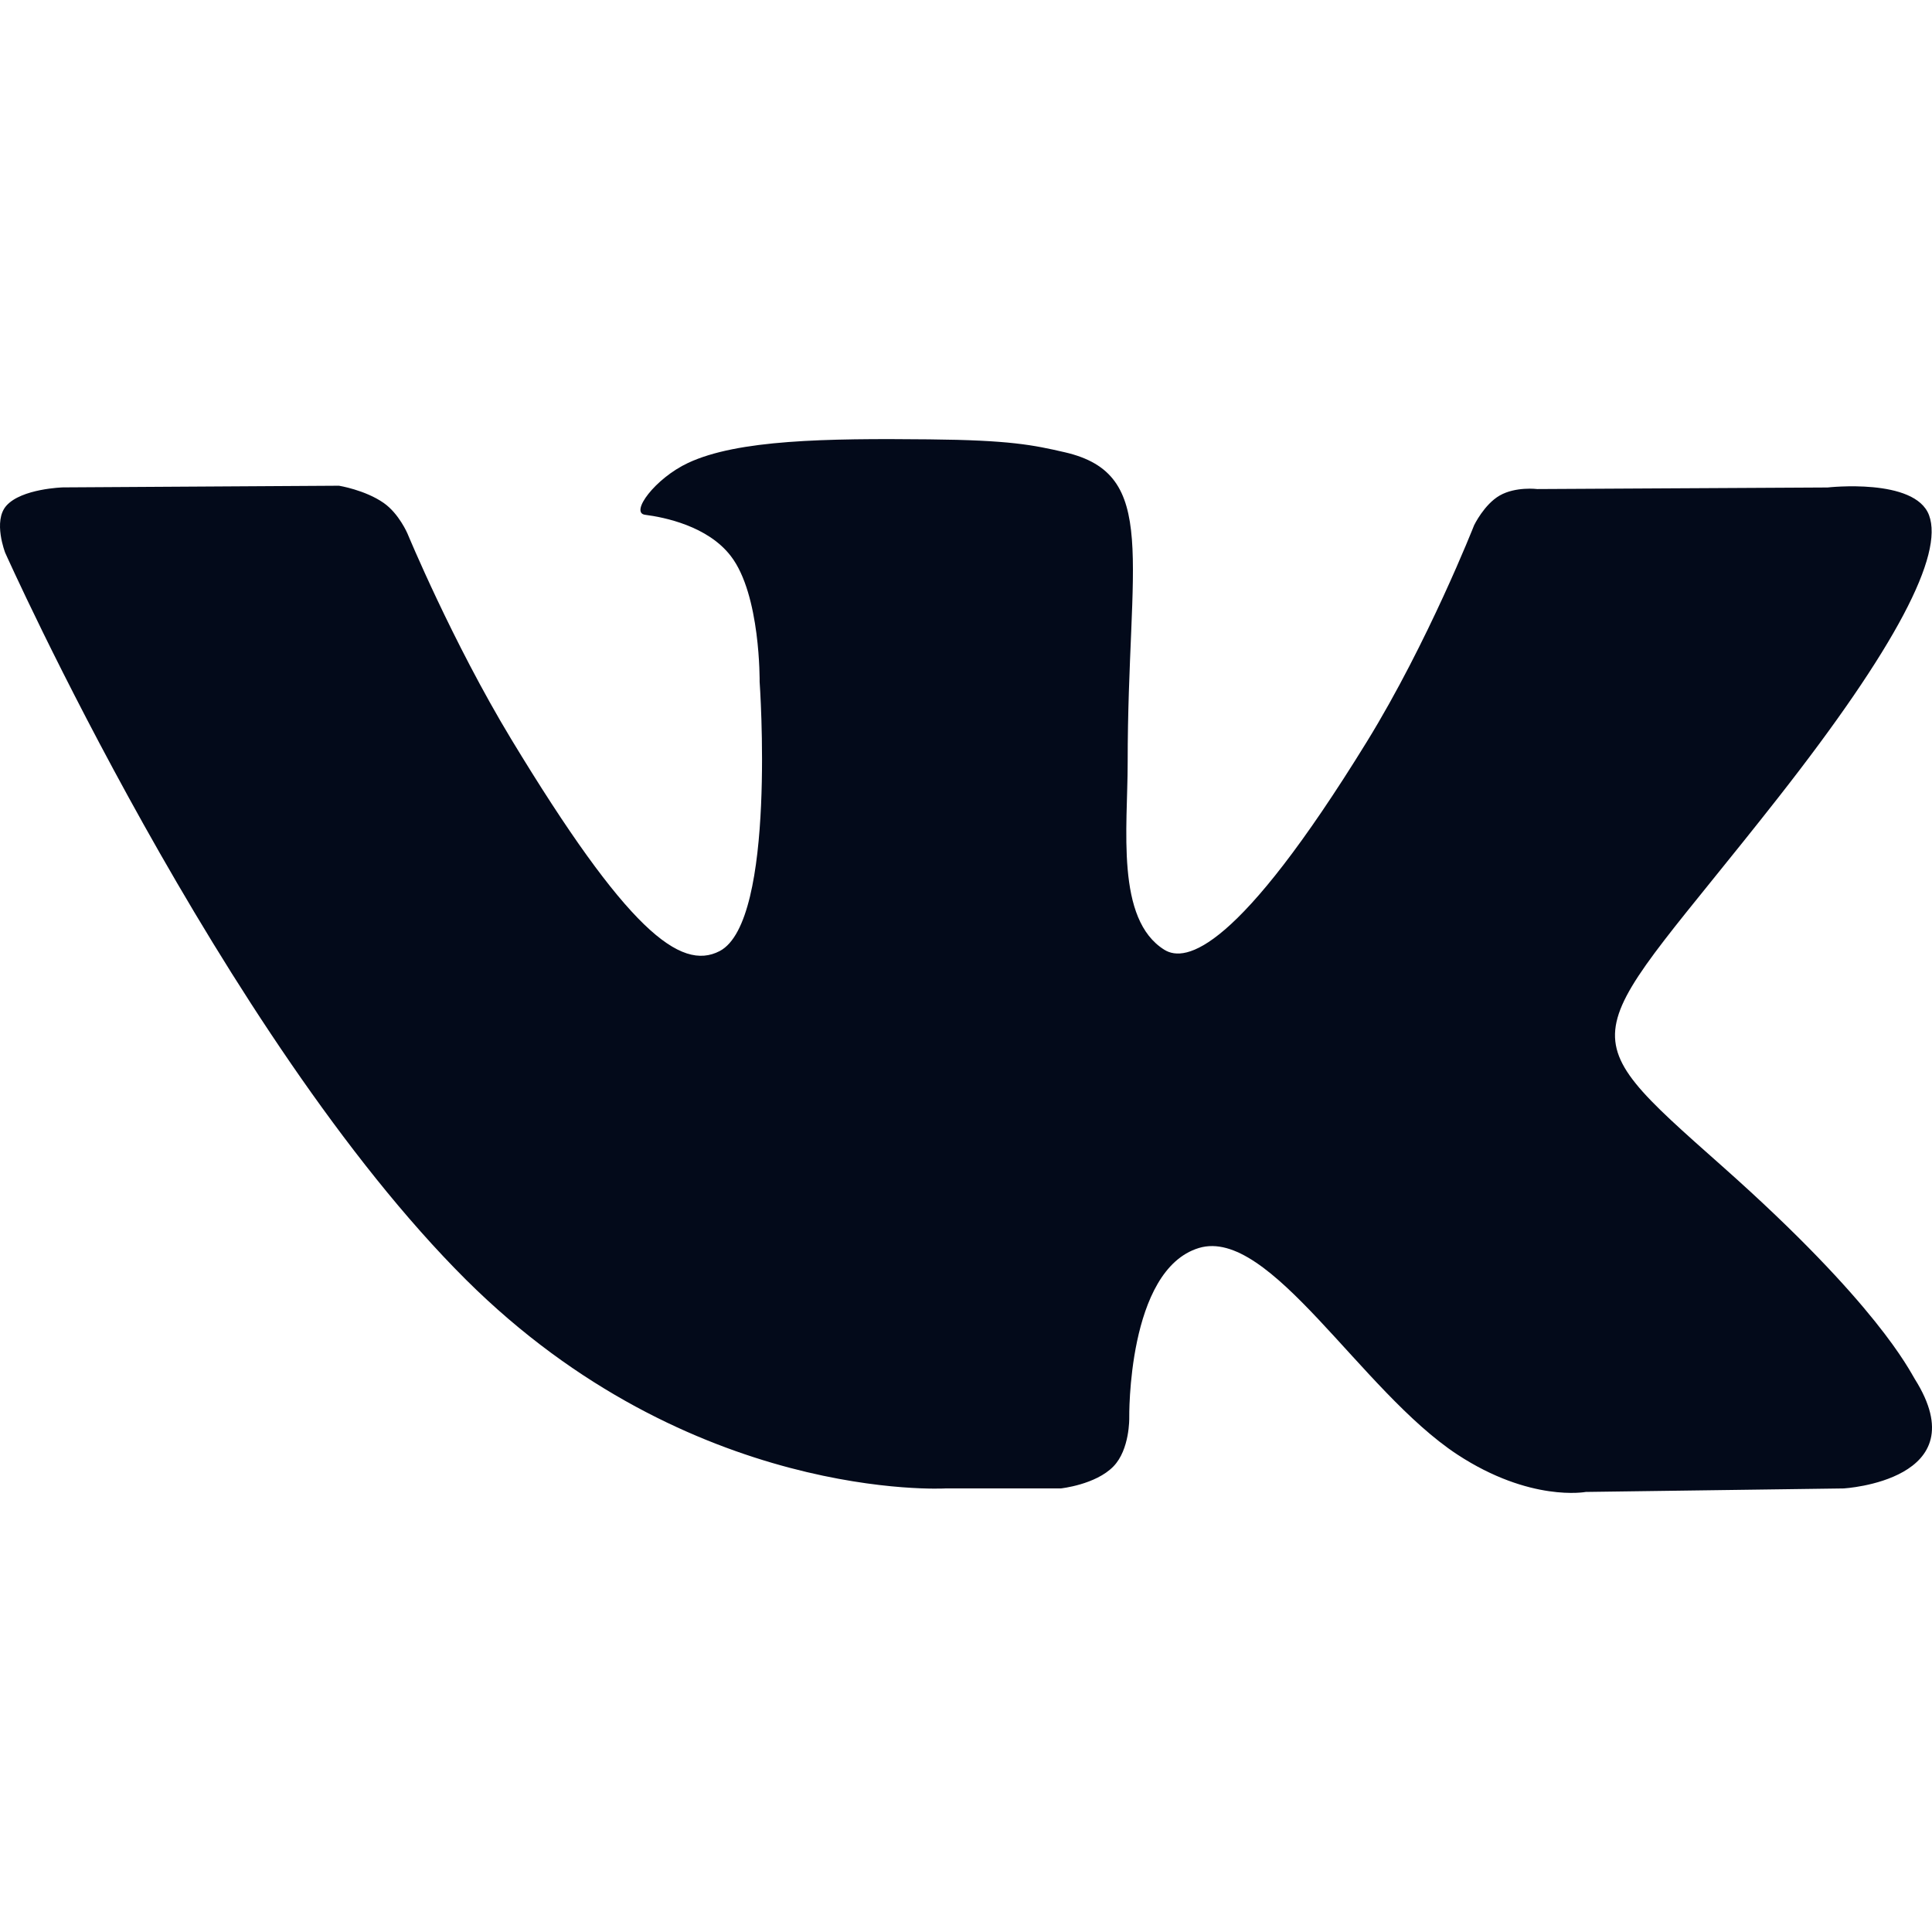
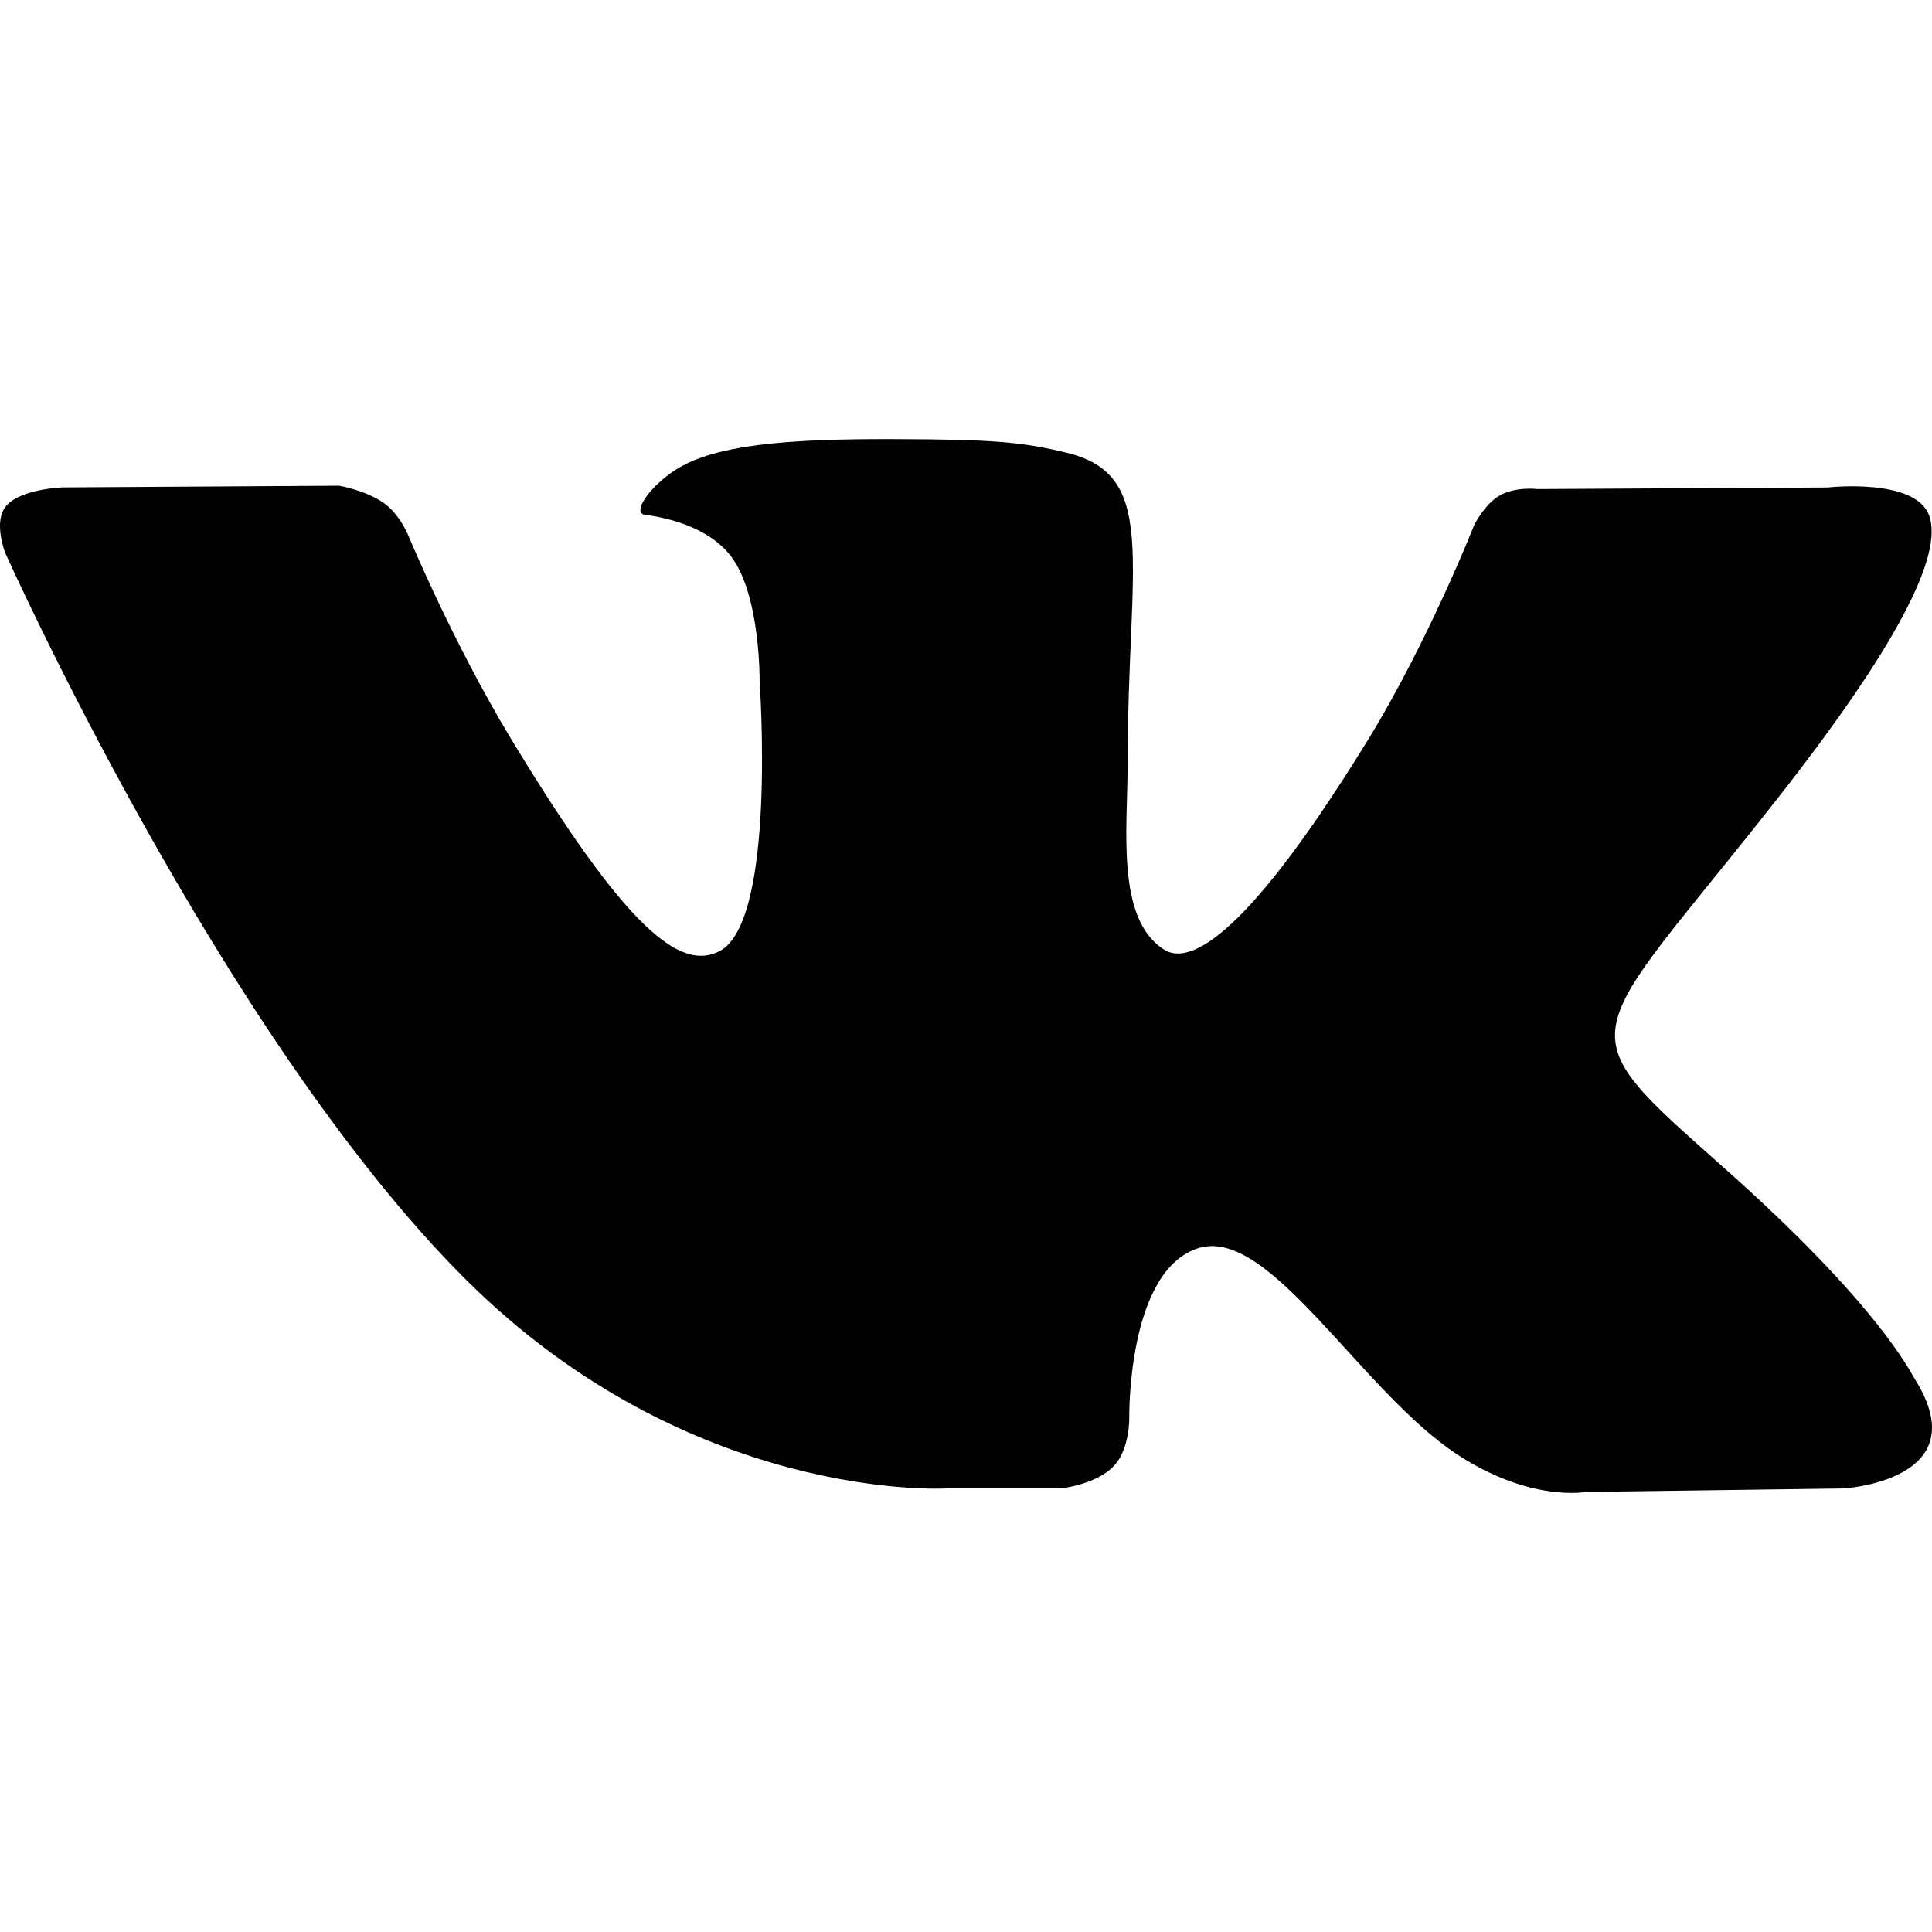
- <svg xmlns="http://www.w3.org/2000/svg" width="22" height="22" viewBox="0 0 22 22" fill="none">
-   <path d="M21.804 15.703C21.745 15.609 21.379 14.849 19.619 13.287C17.776 11.652 18.024 11.917 20.243 9.09C21.595 7.368 22.135 6.316 21.966 5.866C21.805 5.438 20.811 5.551 20.811 5.551L17.505 5.569C17.505 5.569 17.261 5.538 17.078 5.642C16.9 5.744 16.786 5.981 16.786 5.981C16.786 5.981 16.262 7.314 15.564 8.447C14.091 10.838 13.501 10.964 13.26 10.816C12.701 10.47 12.841 9.425 12.841 8.684C12.841 6.366 13.208 5.4 12.125 5.15C11.764 5.067 11.5 5.012 10.58 5.003C9.4 4.991 8.401 5.007 7.836 5.271C7.459 5.447 7.169 5.84 7.346 5.862C7.565 5.89 8.06 5.99 8.322 6.332C8.662 6.772 8.65 7.763 8.65 7.763C8.65 7.763 8.845 10.491 8.195 10.83C7.748 11.063 7.136 10.588 5.822 8.418C5.15 7.307 4.641 6.078 4.641 6.078C4.641 6.078 4.544 5.849 4.369 5.727C4.157 5.579 3.86 5.531 3.86 5.531L0.717 5.55C0.717 5.55 0.245 5.563 0.072 5.759C-0.082 5.933 0.059 6.294 0.059 6.294C0.059 6.294 2.521 11.798 5.307 14.573C7.863 17.116 10.765 16.949 10.765 16.949H12.079C12.079 16.949 12.477 16.907 12.679 16.698C12.866 16.506 12.859 16.146 12.859 16.146C12.859 16.146 12.833 14.46 13.652 14.211C14.46 13.967 15.496 15.841 16.595 16.563C17.426 17.108 18.057 16.989 18.057 16.989L20.995 16.949C20.995 16.949 22.533 16.859 21.804 15.703Z" fill="#030A1A" />
+ <svg xmlns="http://www.w3.org/2000/svg" width="22" height="22" viewBox="0 0 22 22">
+   <path d="M21.804 15.703C21.745 15.609 21.379 14.849 19.619 13.287C17.776 11.652 18.024 11.917 20.243 9.09C21.595 7.368 22.135 6.316 21.966 5.866C21.805 5.438 20.811 5.551 20.811 5.551L17.505 5.569C17.505 5.569 17.261 5.538 17.078 5.642C16.9 5.744 16.786 5.981 16.786 5.981C16.786 5.981 16.262 7.314 15.564 8.447C14.091 10.838 13.501 10.964 13.26 10.816C12.701 10.47 12.841 9.425 12.841 8.684C12.841 6.366 13.208 5.4 12.125 5.15C11.764 5.067 11.5 5.012 10.58 5.003C9.4 4.991 8.401 5.007 7.836 5.271C7.459 5.447 7.169 5.84 7.346 5.862C7.565 5.89 8.06 5.99 8.322 6.332C8.662 6.772 8.65 7.763 8.65 7.763C8.65 7.763 8.845 10.491 8.195 10.83C7.748 11.063 7.136 10.588 5.822 8.418C5.15 7.307 4.641 6.078 4.641 6.078C4.641 6.078 4.544 5.849 4.369 5.727C4.157 5.579 3.86 5.531 3.86 5.531L0.717 5.55C0.717 5.55 0.245 5.563 0.072 5.759C-0.082 5.933 0.059 6.294 0.059 6.294C0.059 6.294 2.521 11.798 5.307 14.573C7.863 17.116 10.765 16.949 10.765 16.949H12.079C12.079 16.949 12.477 16.907 12.679 16.698C12.866 16.506 12.859 16.146 12.859 16.146C12.859 16.146 12.833 14.46 13.652 14.211C14.46 13.967 15.496 15.841 16.595 16.563C17.426 17.108 18.057 16.989 18.057 16.989L20.995 16.949C20.995 16.949 22.533 16.859 21.804 15.703Z" />
</svg>
